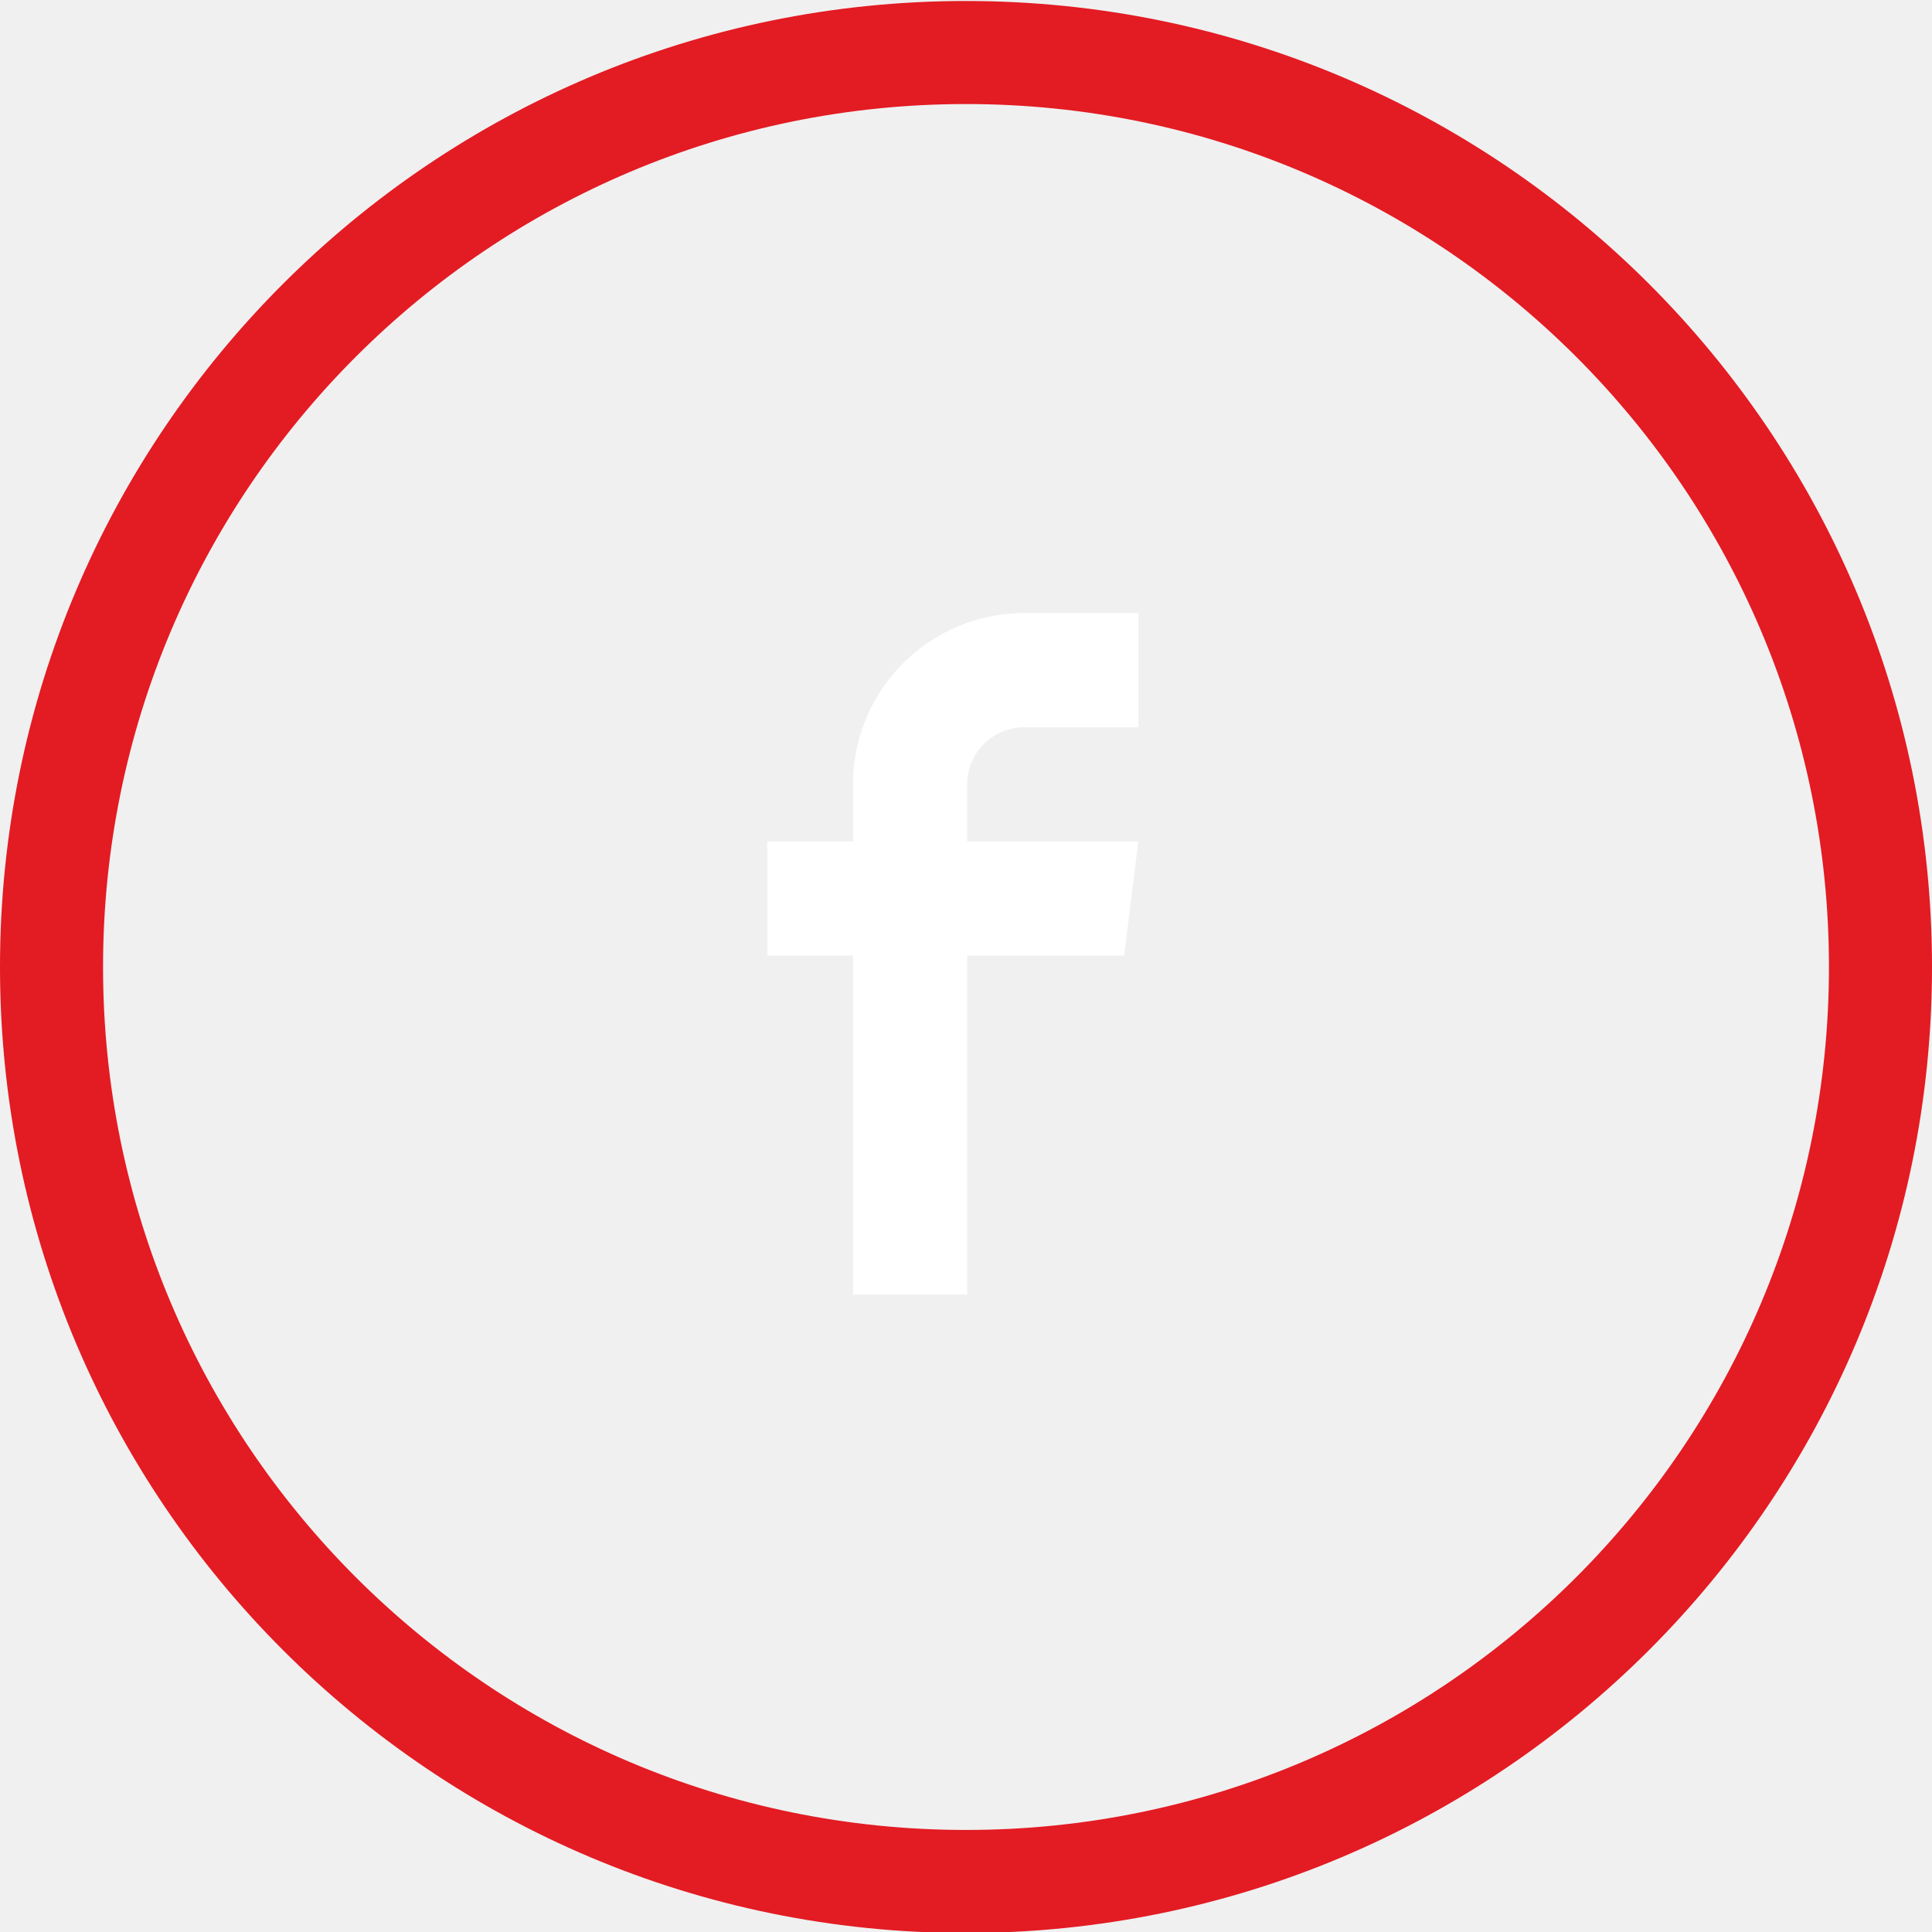
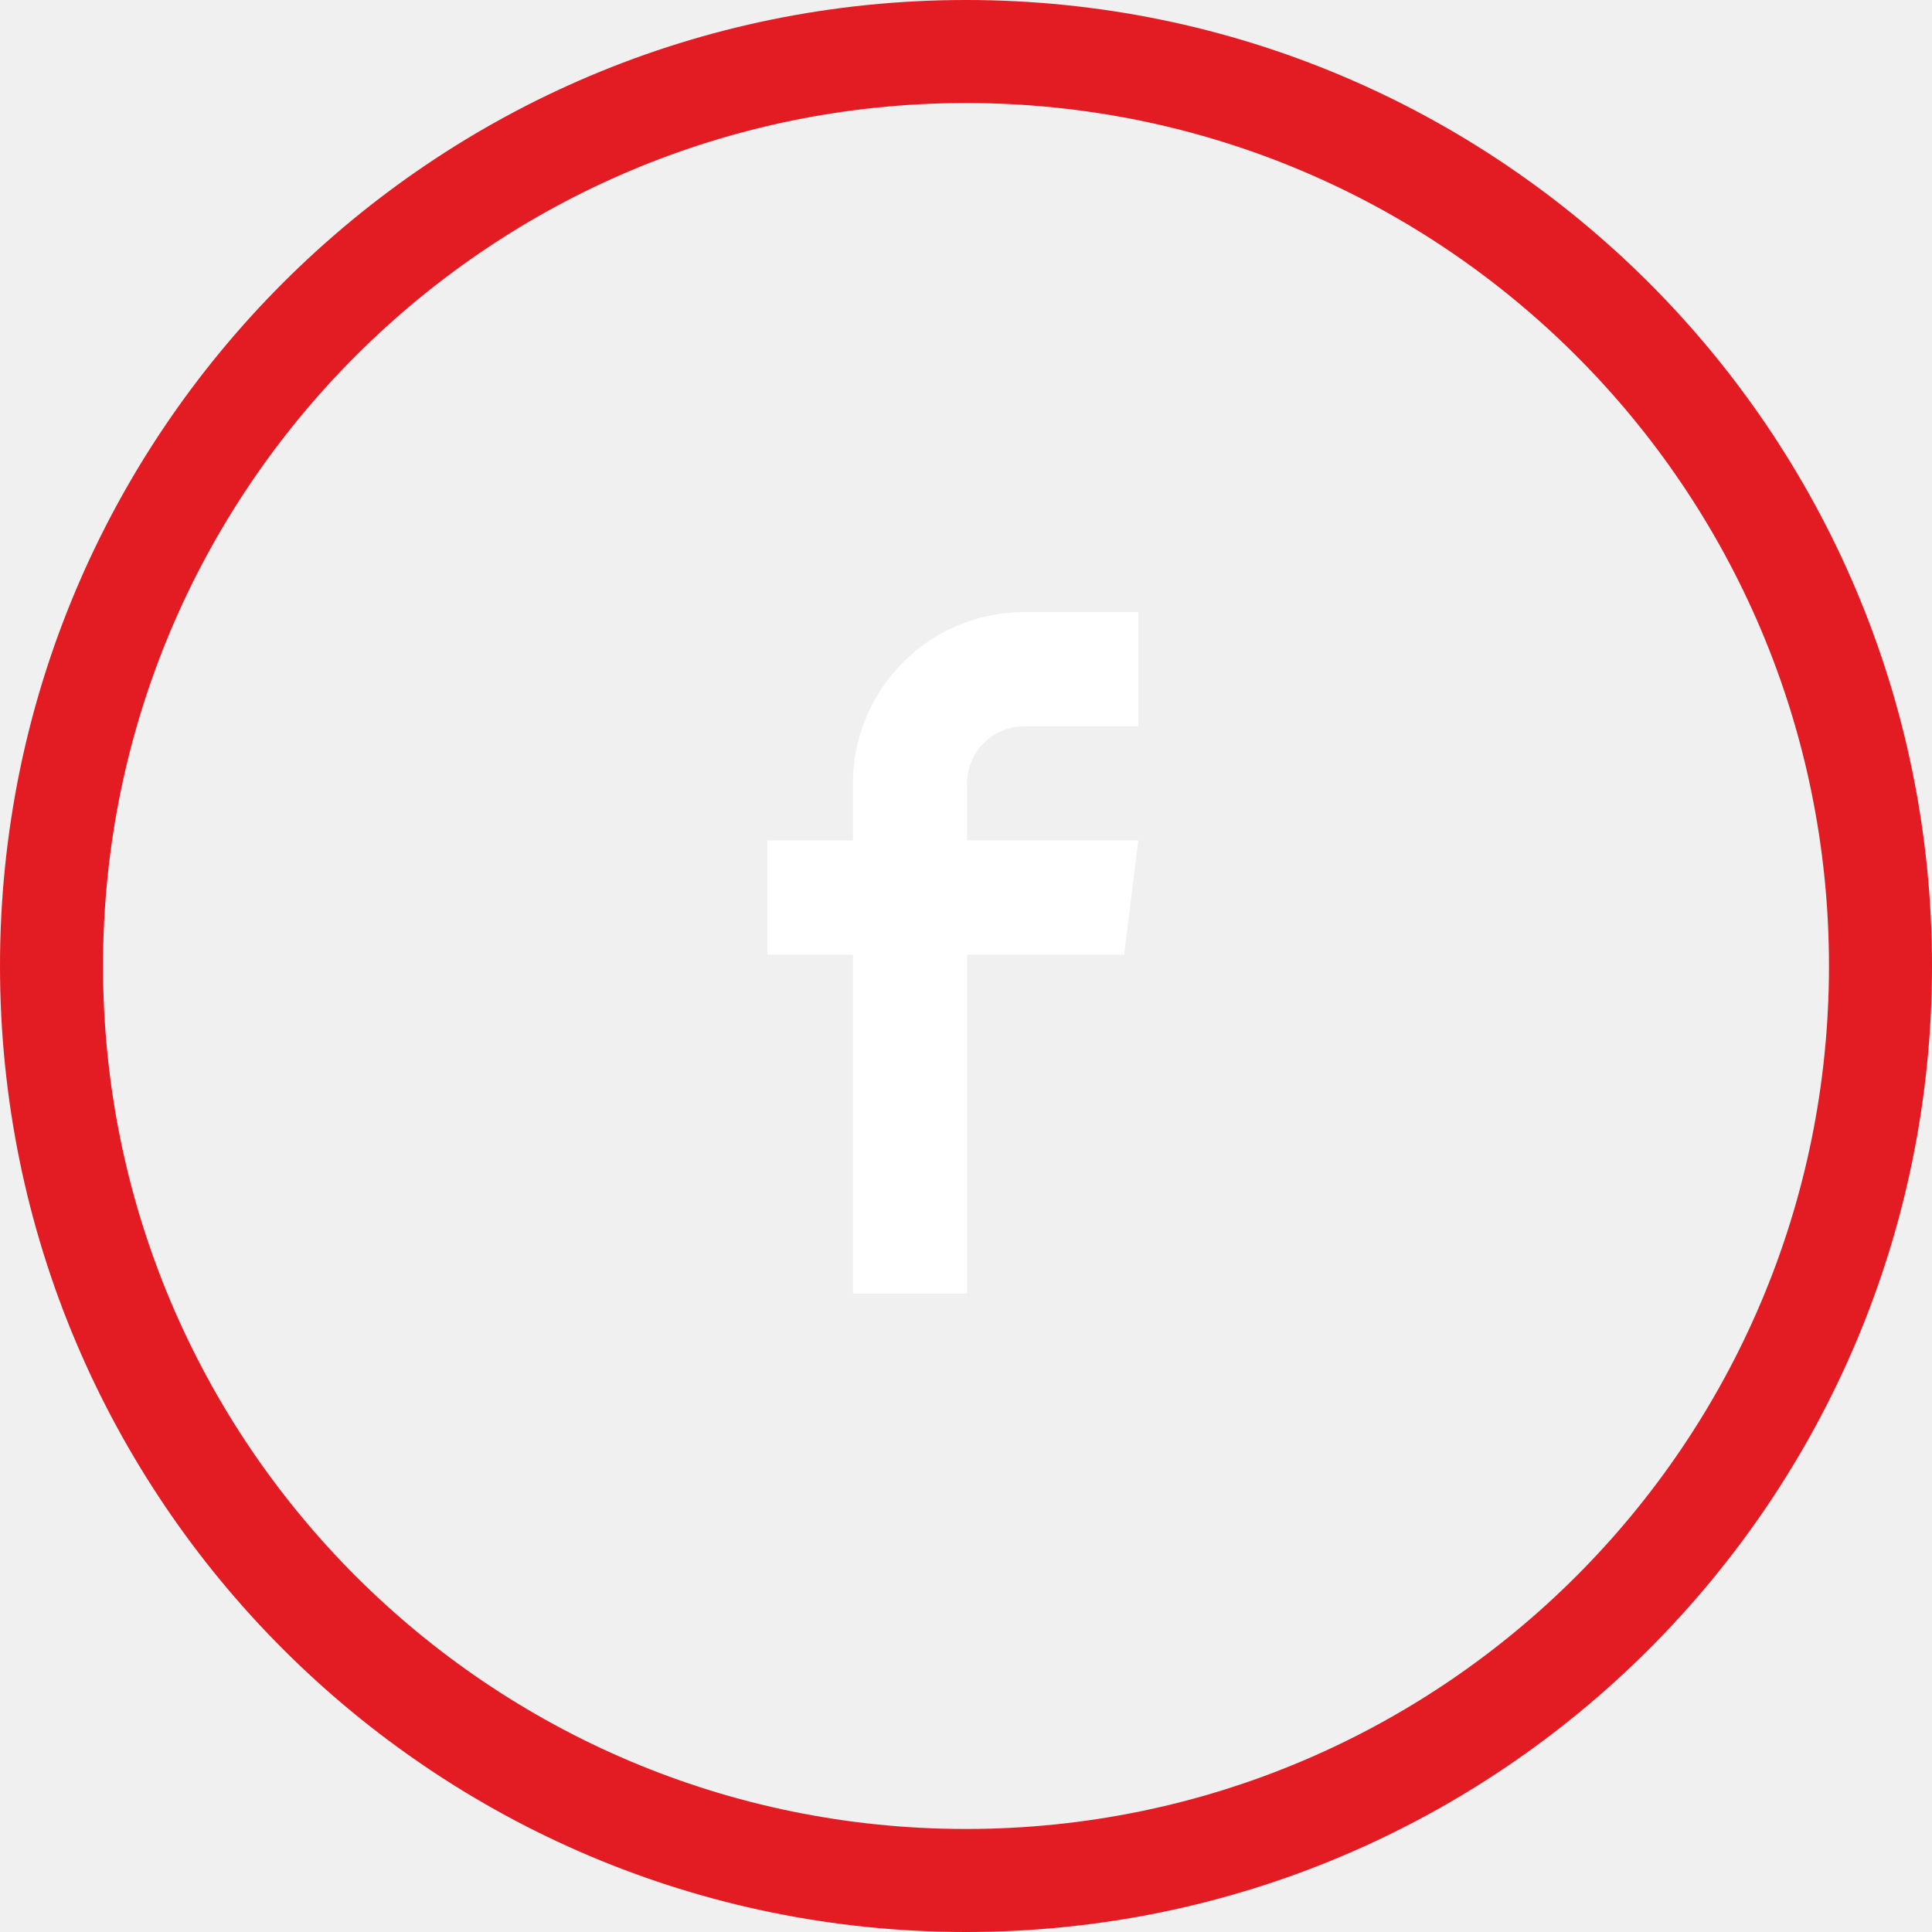
- <svg xmlns="http://www.w3.org/2000/svg" version="1.1" x="0px" y="0px" width="83px" height="83px" viewBox="0 -0.043 83 83" overflow="visible" enable-background="new 0 -0.043 83 83" xml:space="preserve">
-   <defs>
- </defs>
-   <path fill="#E31B23" d="M83,41.5C83,64.42,64.42,83,41.5,83S0,64.42,0,41.5S18.58,0,41.5,0S83,18.58,83,41.5z M41.5,4.427  C21.024,4.427,4.427,21.024,4.427,41.5c0,20.477,16.598,37.073,37.073,37.073S78.573,61.977,78.573,41.5  C78.573,21.024,61.976,4.427,41.5,4.427z" />
-   <path fill="#FFFFFF" d="M41.548,55.574V41.01h6.744l0.612-4.905h-7.355v-2.453c0-1.354,1.096-2.451,2.453-2.451h4.903v-4.907h-4.903  c-4.064,0-7.358,3.296-7.358,7.358v2.453h-3.68v4.905h3.68v14.564H41.548z" />
+ <svg xmlns="http://www.w3.org/2000/svg" version="1.1" id="Layer_1" x="0px" y="0px" width="43px" height="43px" viewBox="20 20 43 43" enable-background="new 20 20 43 43" xml:space="preserve">
+   <path fill="#E31B23" d="M63,41.5C63,53.375,53.375,63,41.5,63C29.625,63,20,53.375,20,41.5C20,29.625,29.625,20,41.5,20  C53.375,20,63,29.625,63,41.5z M41.5,22.293c-10.608,0-19.207,8.599-19.207,19.207c0,10.609,8.599,19.207,19.207,19.207  S60.707,52.109,60.707,41.5C60.707,30.892,52.109,22.293,41.5,22.293z" />
+   <path fill="#FFFFFF" d="M41.525,48.792v-7.545h3.495l0.315-2.541h-3.81v-1.271c0-0.701,0.567-1.27,1.271-1.27h2.538v-2.542h-2.538  c-2.106,0-3.812,1.707-3.812,3.812v1.271h-1.907v2.541h1.907v7.545H41.525z" />
</svg>
